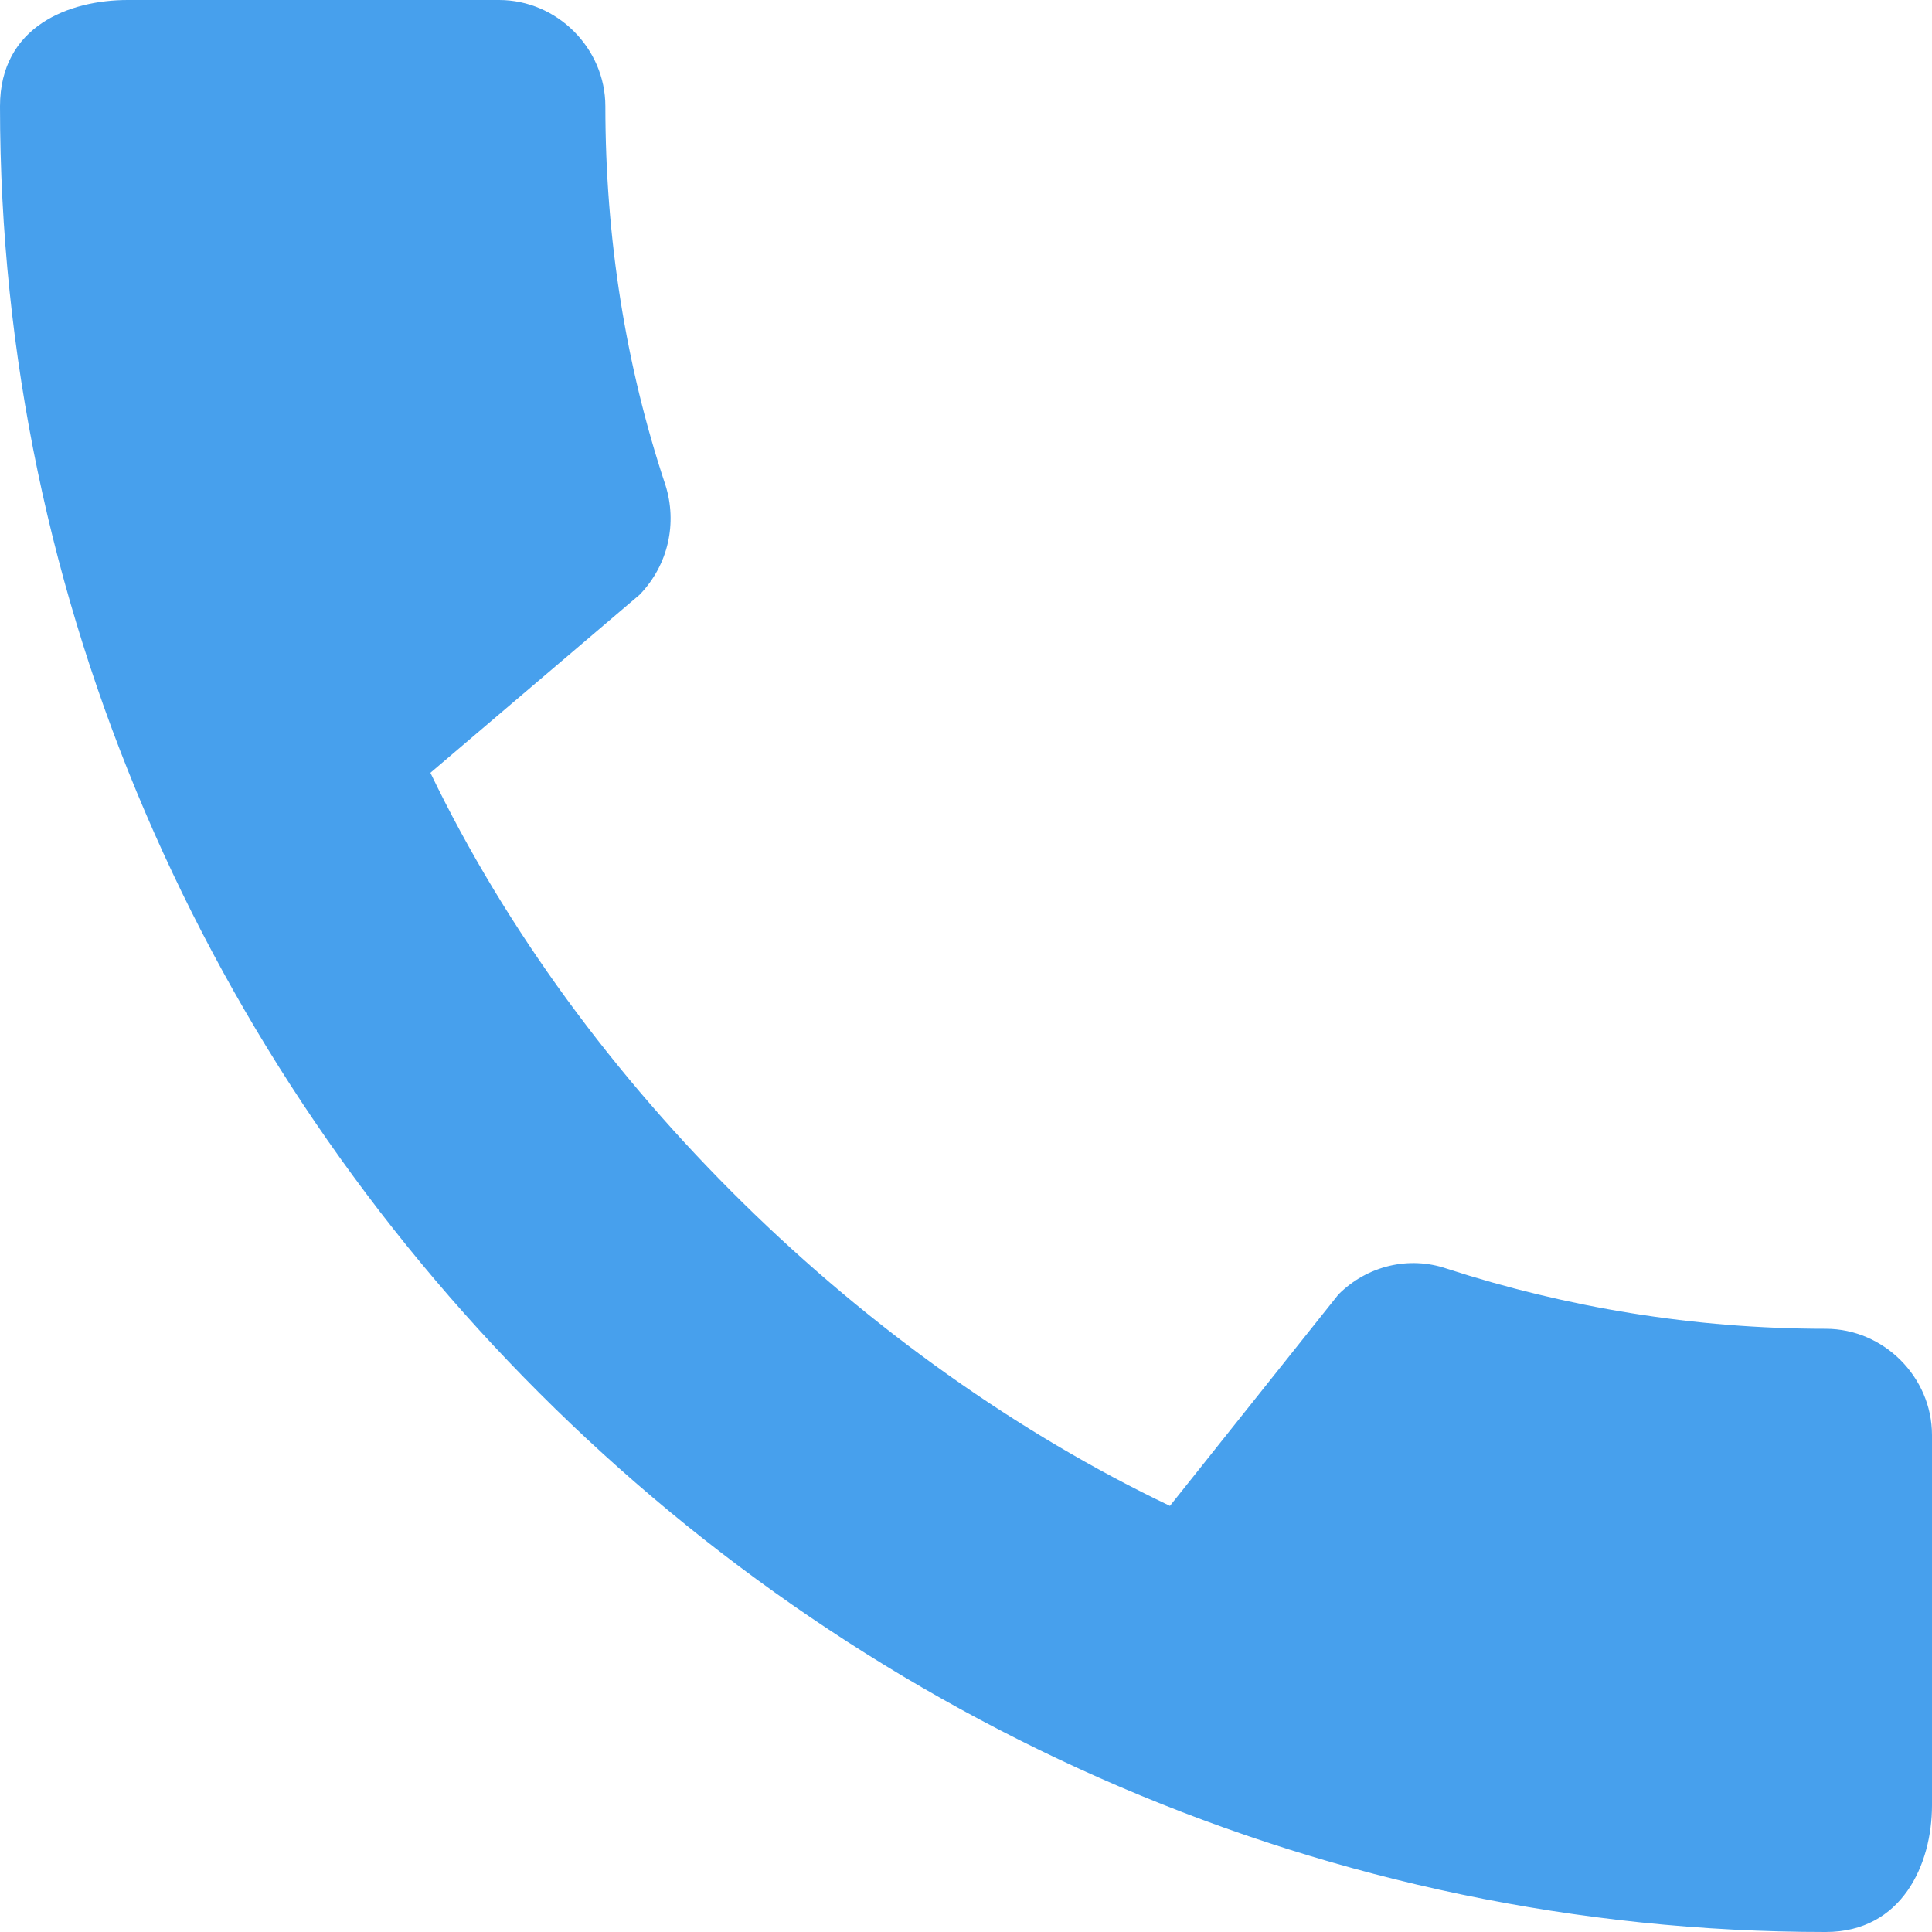
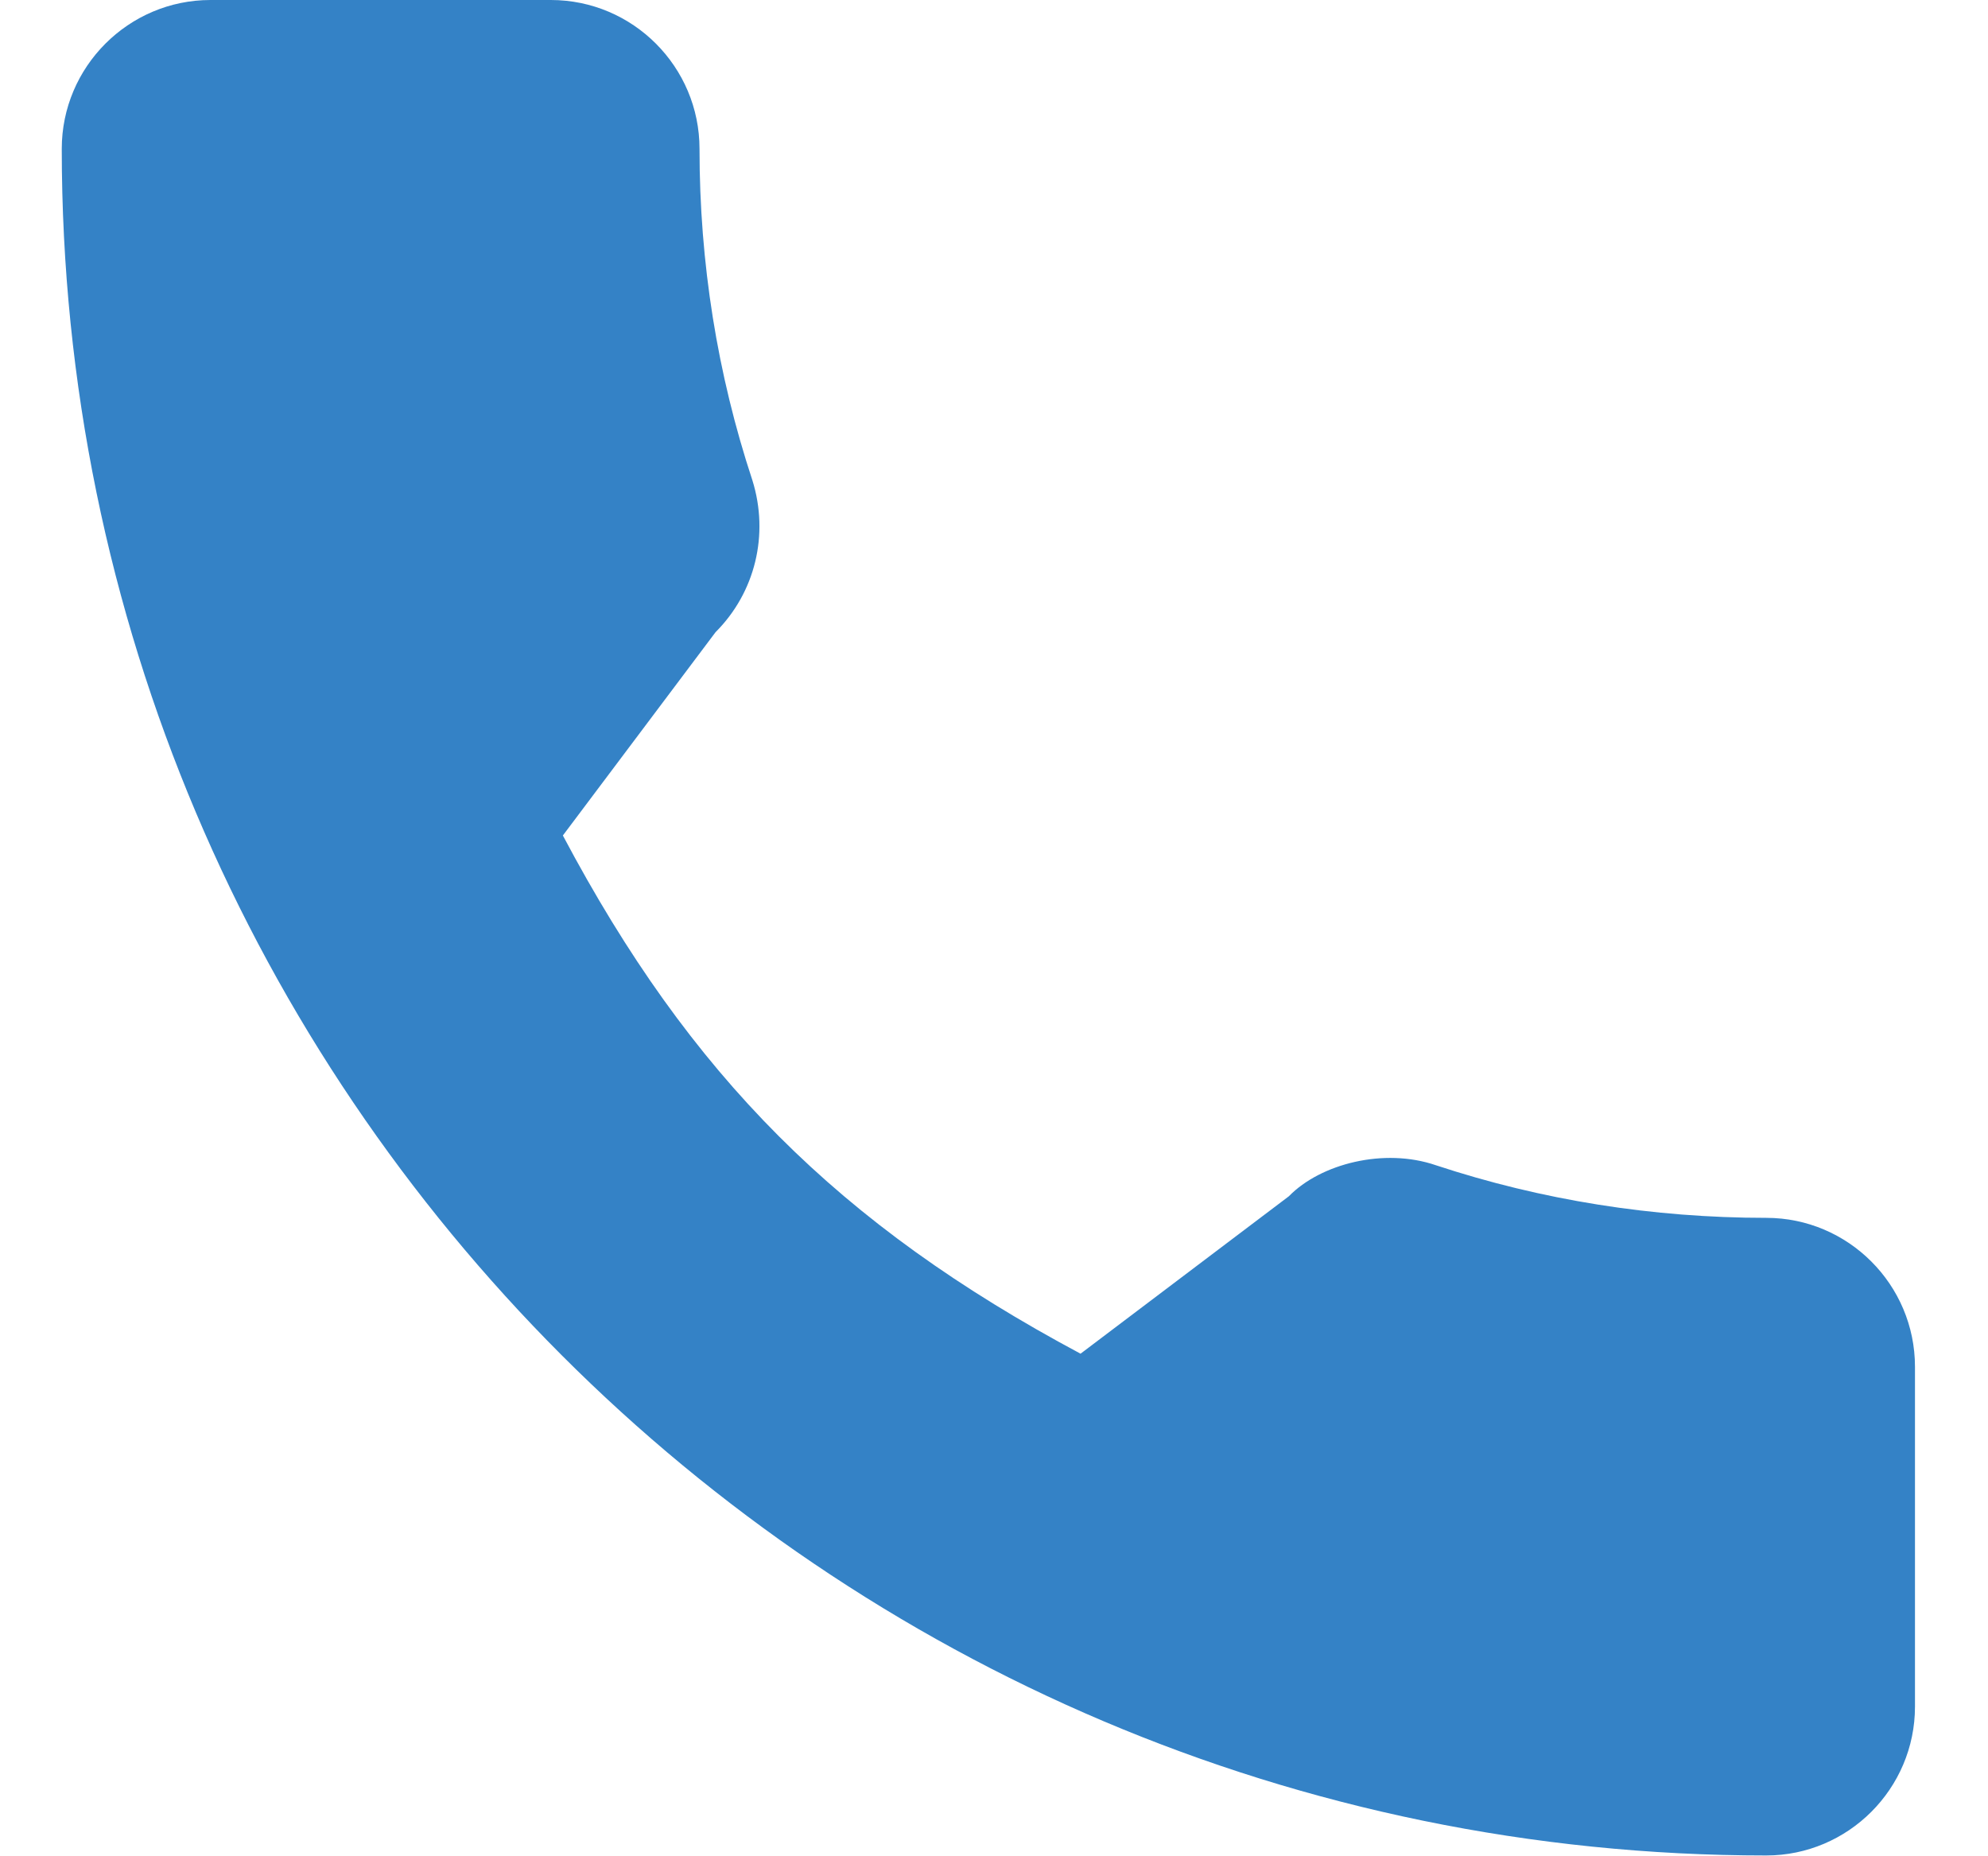
- <svg xmlns="http://www.w3.org/2000/svg" width="18" height="18" viewBox="0 0 18 18" fill="none">
-   <path d="M17.01 12.38C15.78 12.38 14.59 12.18 13.48 11.82C13.13 11.7 12.74 11.79 12.47 12.06L10.9 14.03C8.07 12.68 5.42 10.13 4.01 7.2L5.96 5.54C6.23 5.26 6.31 4.87 6.2 4.52C5.83 3.41 5.64 2.22 5.64 0.99C5.64 0.45 5.19 0 4.65 0H1.19C0.65 0 0 0.24 0 0.99C0 10.28 7.73 18 17.01 18C17.72 18 18 17.37 18 16.82V13.37C18 12.83 17.55 12.38 17.01 12.38Z" fill="#47A0ED" />
+ <svg xmlns="http://www.w3.org/2000/svg" max-width="15" height="14" viewBox="0 0 15 14" fill="none">
+   <path d="M13.327 9.189C12.471 9.189 11.63 9.055 10.834 8.792C10.443 8.658 9.964 8.781 9.725 9.026L8.153 10.214C6.33 9.24 5.207 8.115 4.247 6.304L5.399 4.77C5.698 4.471 5.805 4.034 5.677 3.624C5.412 2.822 5.278 1.981 5.278 1.123C5.278 0.504 4.775 0 4.156 0H1.588C0.97 0 0.466 0.504 0.466 1.123C0.466 8.224 6.235 14 13.327 14C13.945 14 14.449 13.496 14.449 12.877V10.313C14.449 9.693 13.945 9.189 13.327 9.189Z" fill="#3482C6" />
</svg>
